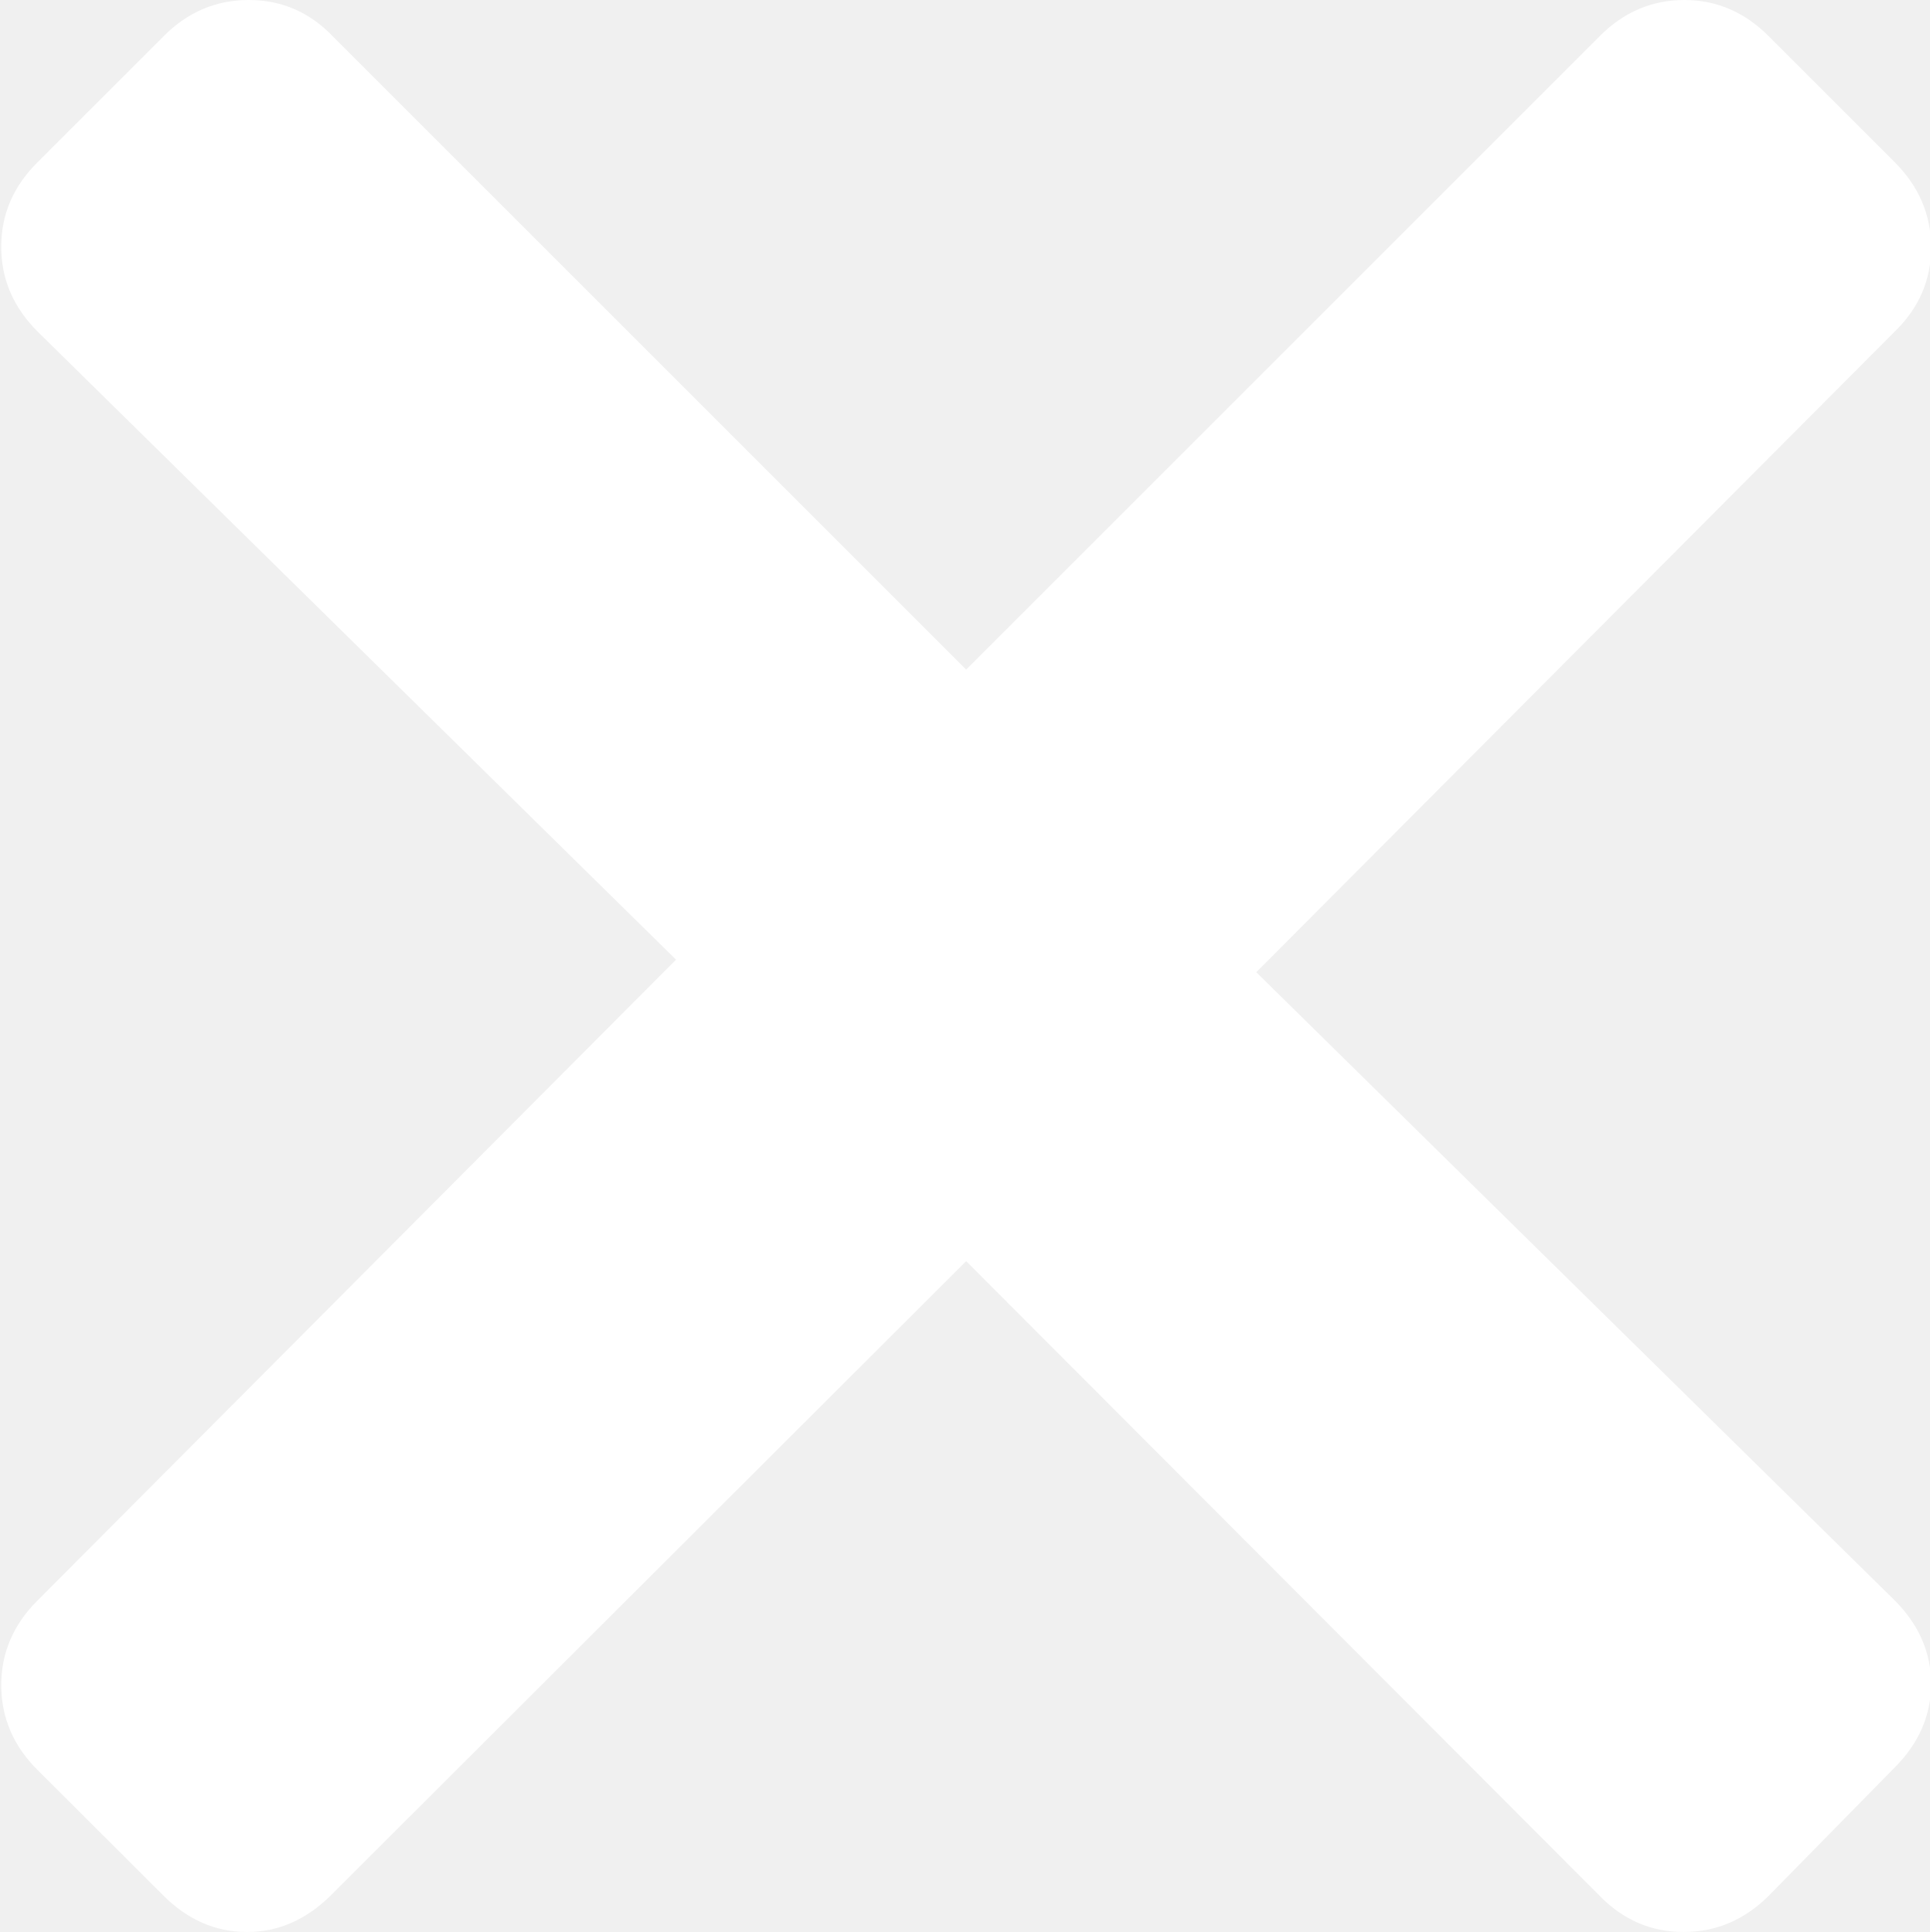
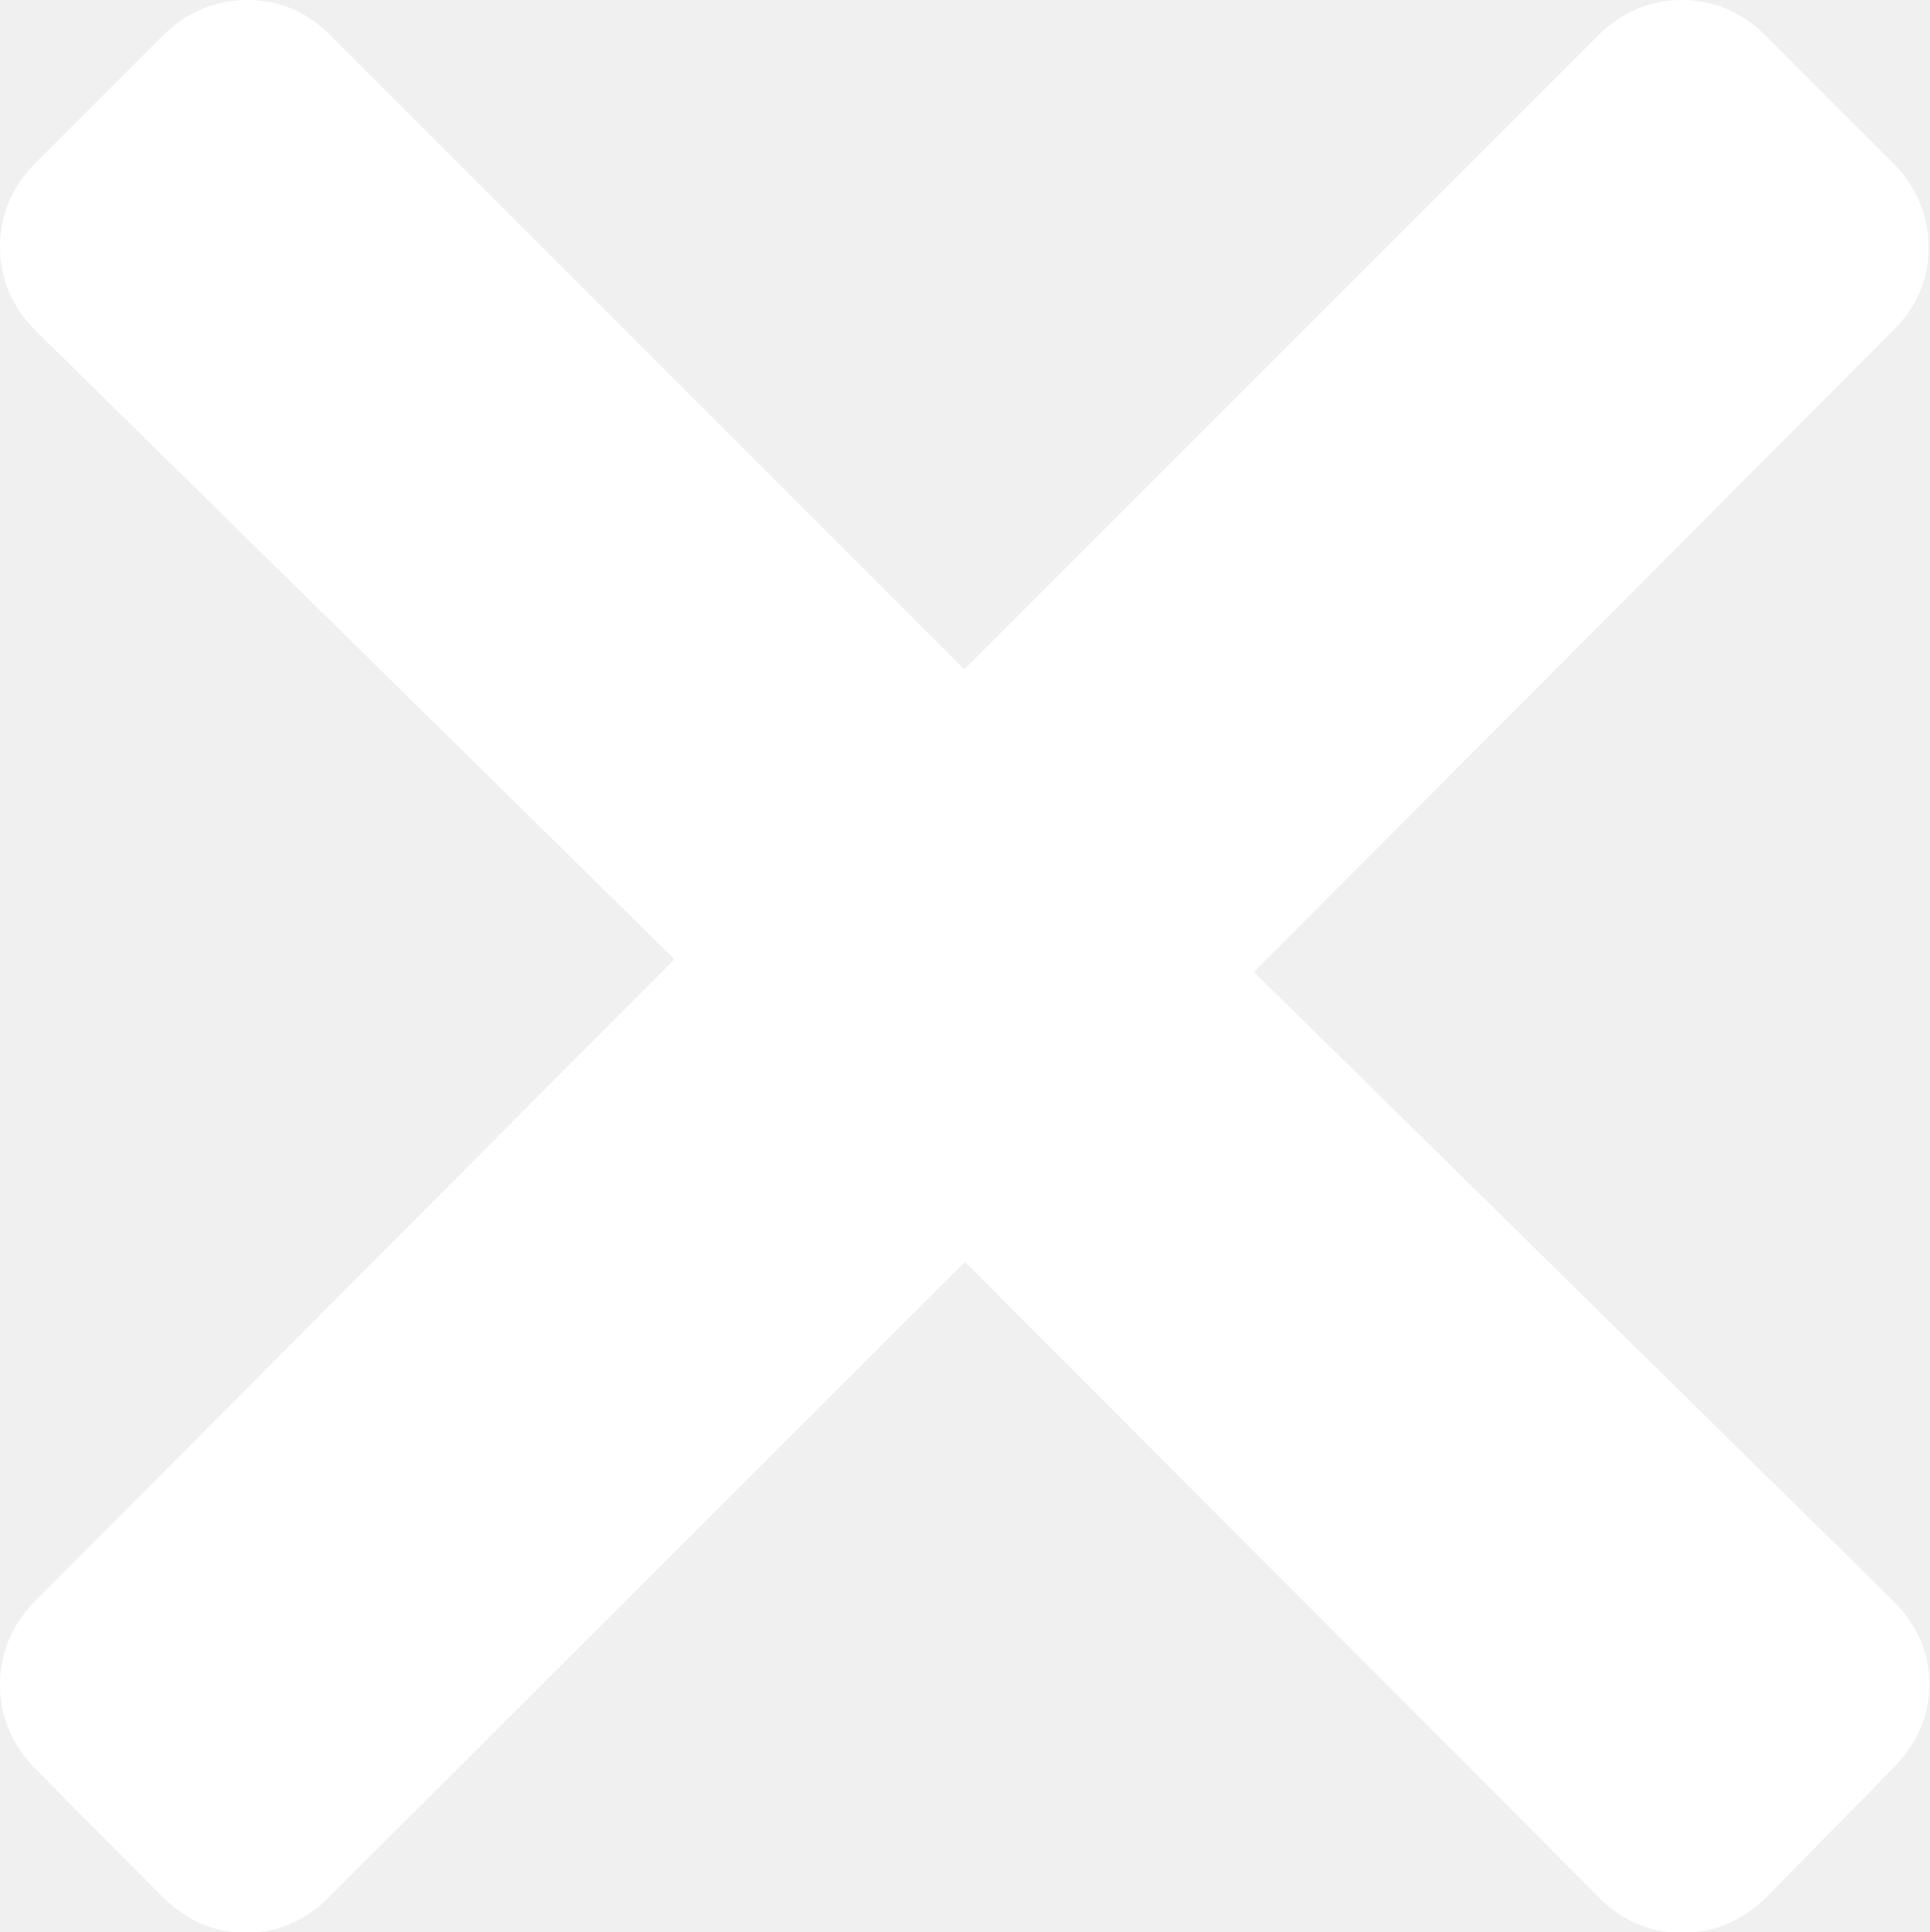
- <svg xmlns="http://www.w3.org/2000/svg" version="1.1" x="0px" y="0px" xml:space="preserve">
-   <path fill="#ffffff" d="M251.017,212.062c3.192,3.192,4.822,6.927,4.822,11.069c0,4.144-1.63,7.878-4.822,11.07l-16.671,16.977 c-3.191,3.191-6.961,4.821-11.308,4.821c-4.312,0-8.046-1.63-11.136-4.821L128,167.106l-84.207,84.072 C40.567,254.37,36.866,256,32.724,256c-4.176,0-7.877-1.63-11.069-4.821L4.983,234.541c-3.226-3.192-4.821-6.995-4.821-11.272 c0-4.212,1.595-8.014,4.821-11.206l84.581-84.903L4.983,43.937c-3.226-3.225-4.821-6.96-4.821-11.239 c0-4.278,1.595-8.013,4.821-11.205L21.655,4.822C24.846,1.596,28.615,0,32.961,0c4.312,0,8.047,1.596,11.137,4.822L128,88.724 l83.902-83.901C215.093,1.596,218.862,0,223.141,0c4.244,0,8.014,1.596,11.205,4.822l16.671,16.671 c3.192,3.192,4.822,6.961,4.822,11.307c0,4.312-1.63,8.047-4.822,11.137l-84.581,84.887L251.017,212.062L251.017,212.062z" class="shape" style="-webkit-transform: matrix(0.09375, 0, 0, 0.09375, 0, 0);-moz-transform: matrix(0.09375, 0, 0, 0.09375, 0, 0);transform: matrix(0.09375, 0, 0, 0.09375, 0, 0);" />
+ <svg xmlns="http://www.w3.org/2000/svg" version="1.1" id="Layer_1" x="0px" y="0px" viewBox="0 0 255.7 256" style="enable-background:new 0 0 255.7 256;" xml:space="preserve">
+   <style type="text/css">
+ 	.st0{fill:#FFFFFF;}
+ </style>
+   <path class="st0" d="M250.9,212.1c3.2,3.2,4.8,6.9,4.8,11.1c0,4.1-1.6,7.9-4.8,11.1l-16.7,17c-3.2,3.2-7,4.8-11.3,4.8  c-4.3,0-8-1.6-11.1-4.8l-83.9-84.1l-84.2,84.1c-3.2,3.2-6.9,4.8-11.1,4.8c-4.2,0-7.9-1.6-11.1-4.8L4.8,234.5  c-3.2-3.2-4.8-7-4.8-11.3c0-4.2,1.6-8,4.8-11.2l84.6-84.9L4.8,43.9C1.6,40.7,0,37,0,32.7c0-4.3,1.6-8,4.8-11.2L21.5,4.8  c3.2-3.2,7-4.8,11.3-4.8c4.3,0,8,1.6,11.1,4.8l83.9,83.9l83.9-83.9c3.2-3.2,7-4.8,11.2-4.8c4.2,0,8,1.6,11.2,4.8l16.7,16.7  c3.2,3.2,4.8,7,4.8,11.3c0,4.3-1.6,8-4.8,11.1l-84.6,84.9L250.9,212.1L250.9,212.1z" />
</svg>
